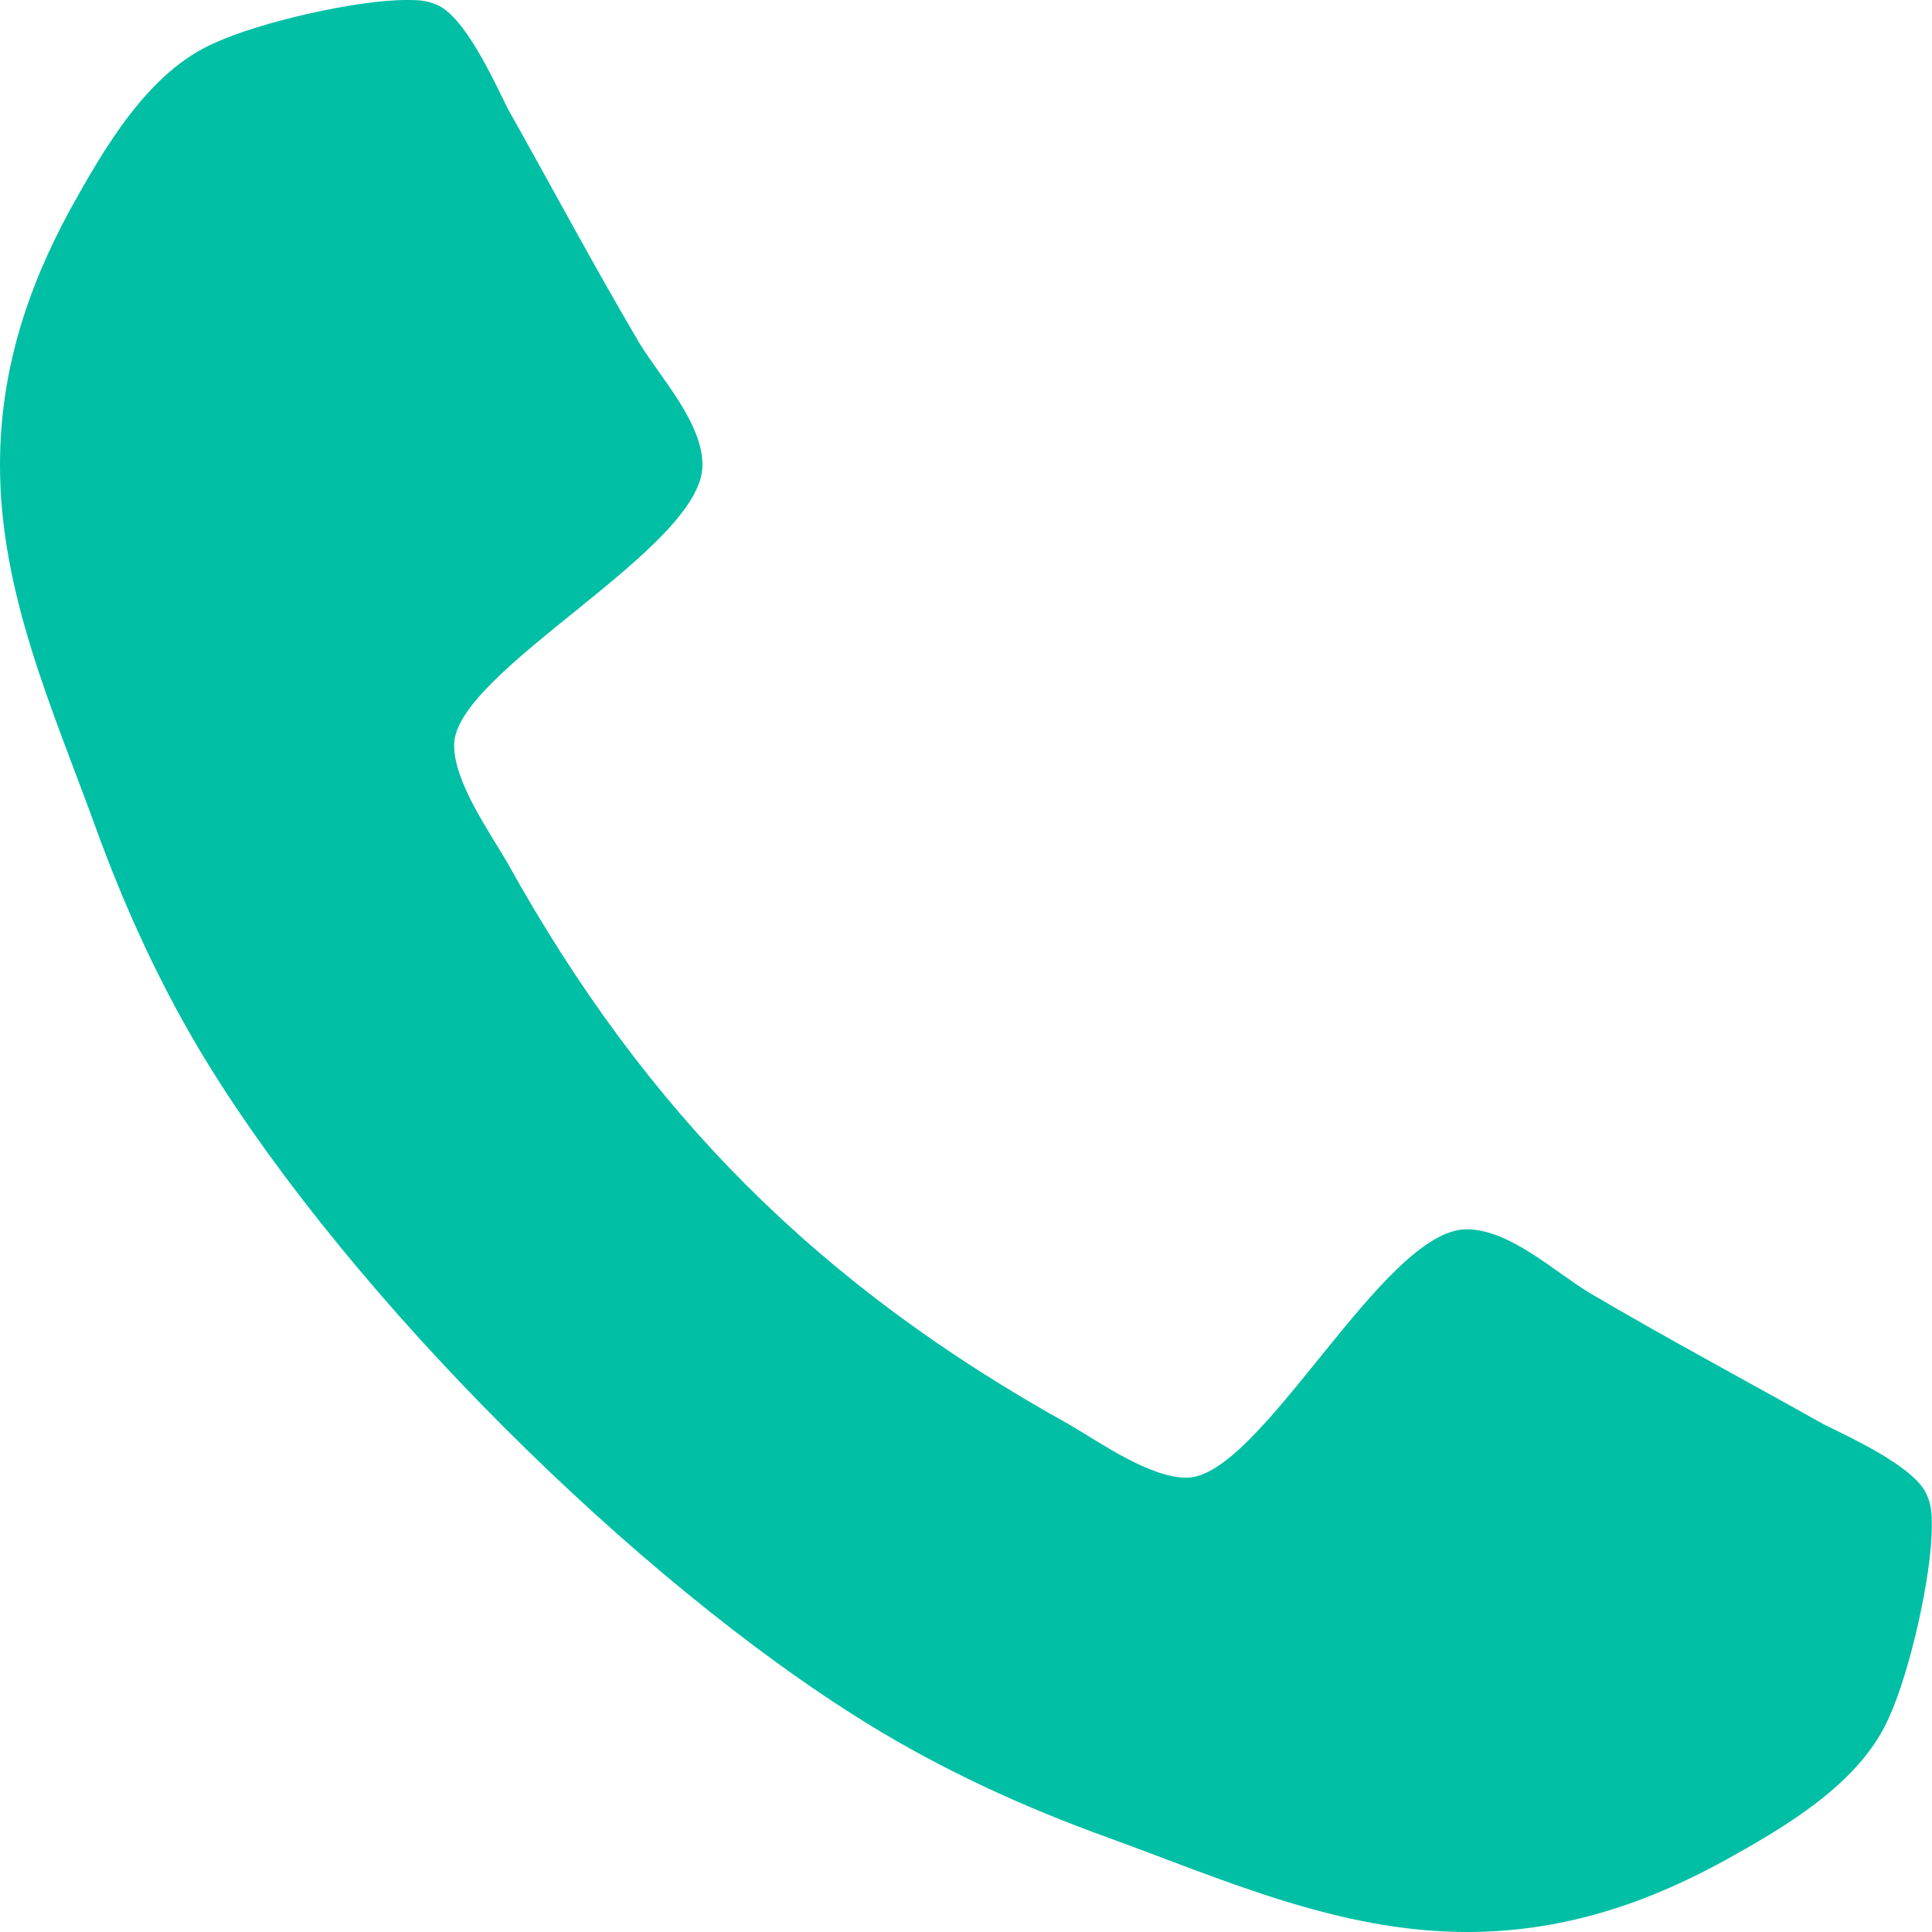
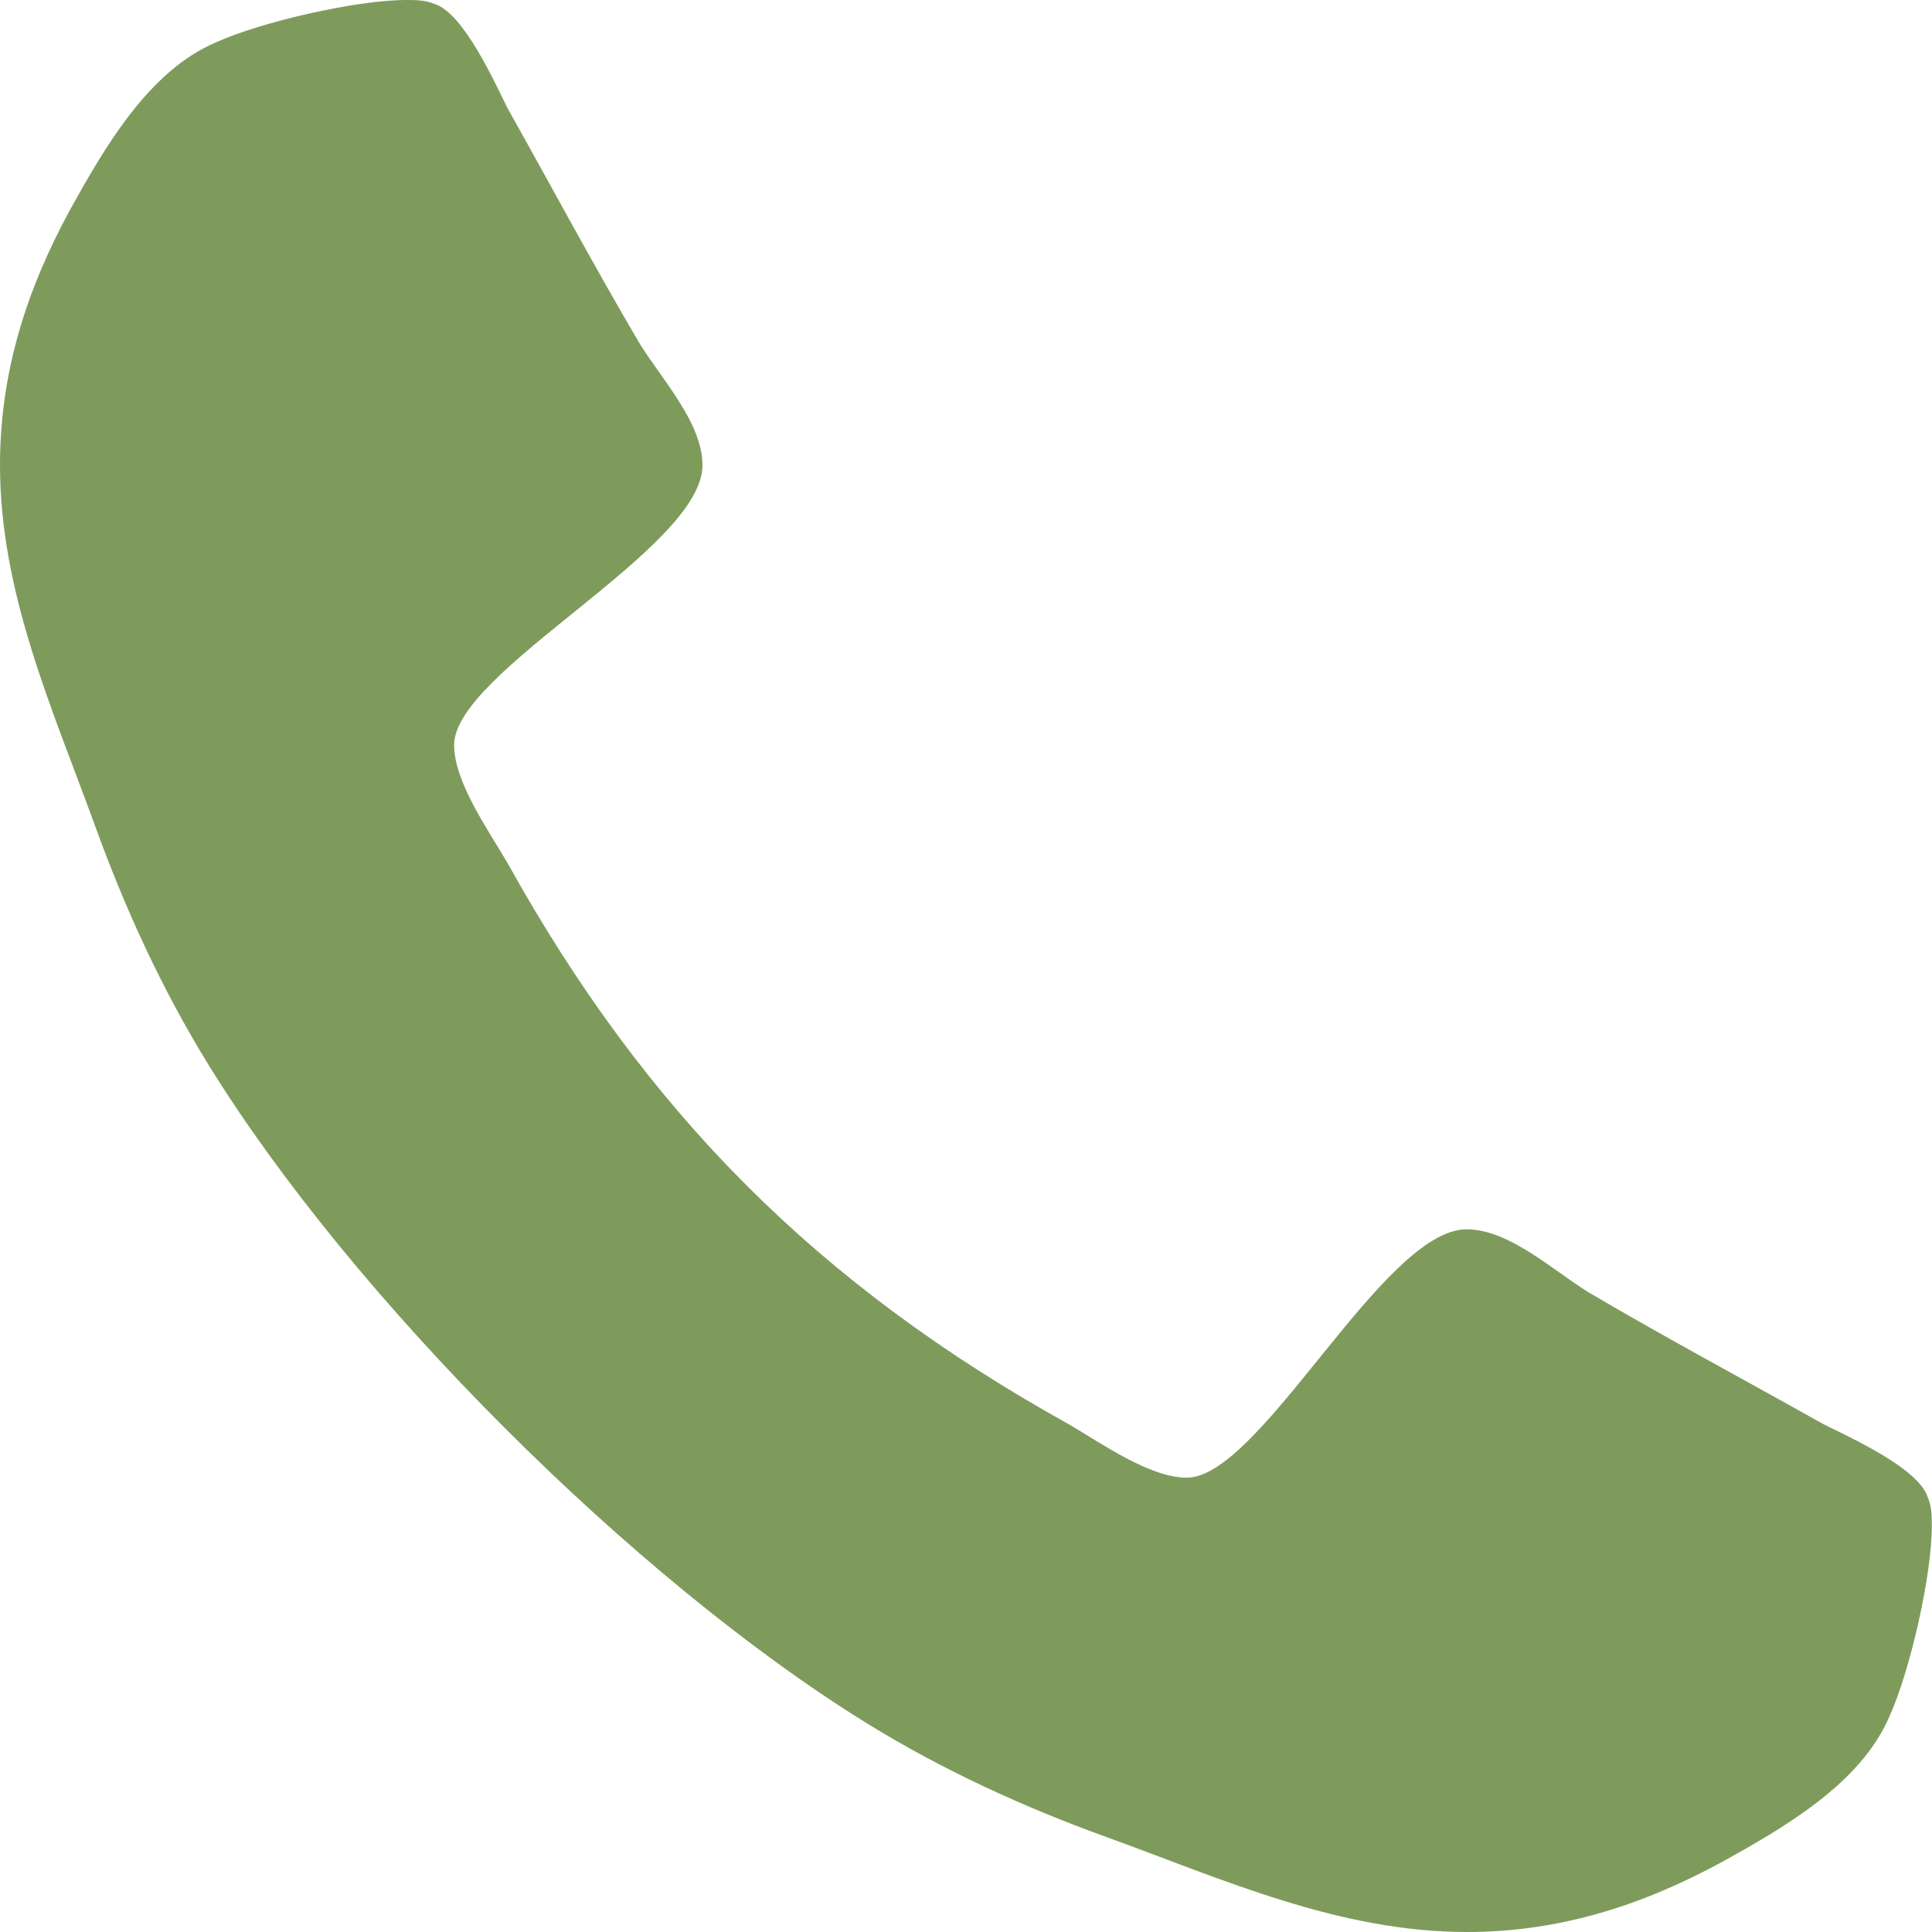
<svg xmlns="http://www.w3.org/2000/svg" version="1.1" id="Layer_1" x="0px" y="0px" width="18.864px" height="18.863px" viewBox="0 0 18.864 18.863" enable-background="new 0 0 18.864 18.863" xml:space="preserve">
  <g>
-     <path fill="#00BFA5" d="M18.448,16.76c-0.281,0.656-1.031,1.086-1.634,1.42c-0.791,0.43-1.595,0.684-2.492,0.684   c-1.246,0-2.371-0.51-3.51-0.924c-0.817-0.295-1.608-0.657-2.345-1.112c-2.278-1.407-5.024-4.153-6.431-6.431   C1.581,9.659,1.219,8.869,0.924,8.052C0.509,6.913,0,5.788,0,4.542C0,3.644,0.254,2.84,0.683,2.05   c0.335-0.603,0.764-1.353,1.42-1.634C2.545,0.214,3.483,0,3.965,0C4.06,0,4.153,0,4.247,0.04c0.281,0.094,0.576,0.75,0.71,1.019   c0.429,0.764,0.844,1.541,1.286,2.291c0.214,0.349,0.616,0.777,0.616,1.192c0,0.817-2.425,2.01-2.425,2.733   c0,0.361,0.335,0.831,0.522,1.152c1.353,2.438,3.041,4.126,5.479,5.479c0.322,0.188,0.791,0.522,1.152,0.522   c0.724,0,1.916-2.425,2.733-2.425c0.415,0,0.844,0.402,1.192,0.616c0.75,0.442,1.527,0.857,2.291,1.286   c0.268,0.134,0.924,0.429,1.018,0.71c0.041,0.094,0.041,0.188,0.041,0.281C18.864,15.38,18.649,16.318,18.448,16.76z" />
+     <path fill="#7e9b5c" d="M18.448,16.76c-0.281,0.656-1.031,1.086-1.634,1.42c-0.791,0.43-1.595,0.684-2.492,0.684   c-1.246,0-2.371-0.51-3.51-0.924c-0.817-0.295-1.608-0.657-2.345-1.112c-2.278-1.407-5.024-4.153-6.431-6.431   C1.581,9.659,1.219,8.869,0.924,8.052C0.509,6.913,0,5.788,0,4.542C0,3.644,0.254,2.84,0.683,2.05   c0.335-0.603,0.764-1.353,1.42-1.634C2.545,0.214,3.483,0,3.965,0C4.06,0,4.153,0,4.247,0.04c0.281,0.094,0.576,0.75,0.71,1.019   c0.429,0.764,0.844,1.541,1.286,2.291c0.214,0.349,0.616,0.777,0.616,1.192c0,0.817-2.425,2.01-2.425,2.733   c0,0.361,0.335,0.831,0.522,1.152c1.353,2.438,3.041,4.126,5.479,5.479c0.322,0.188,0.791,0.522,1.152,0.522   c0.724,0,1.916-2.425,2.733-2.425c0.415,0,0.844,0.402,1.192,0.616c0.75,0.442,1.527,0.857,2.291,1.286   c0.268,0.134,0.924,0.429,1.018,0.71c0.041,0.094,0.041,0.188,0.041,0.281C18.864,15.38,18.649,16.318,18.448,16.76z" />
  </g>
</svg>
